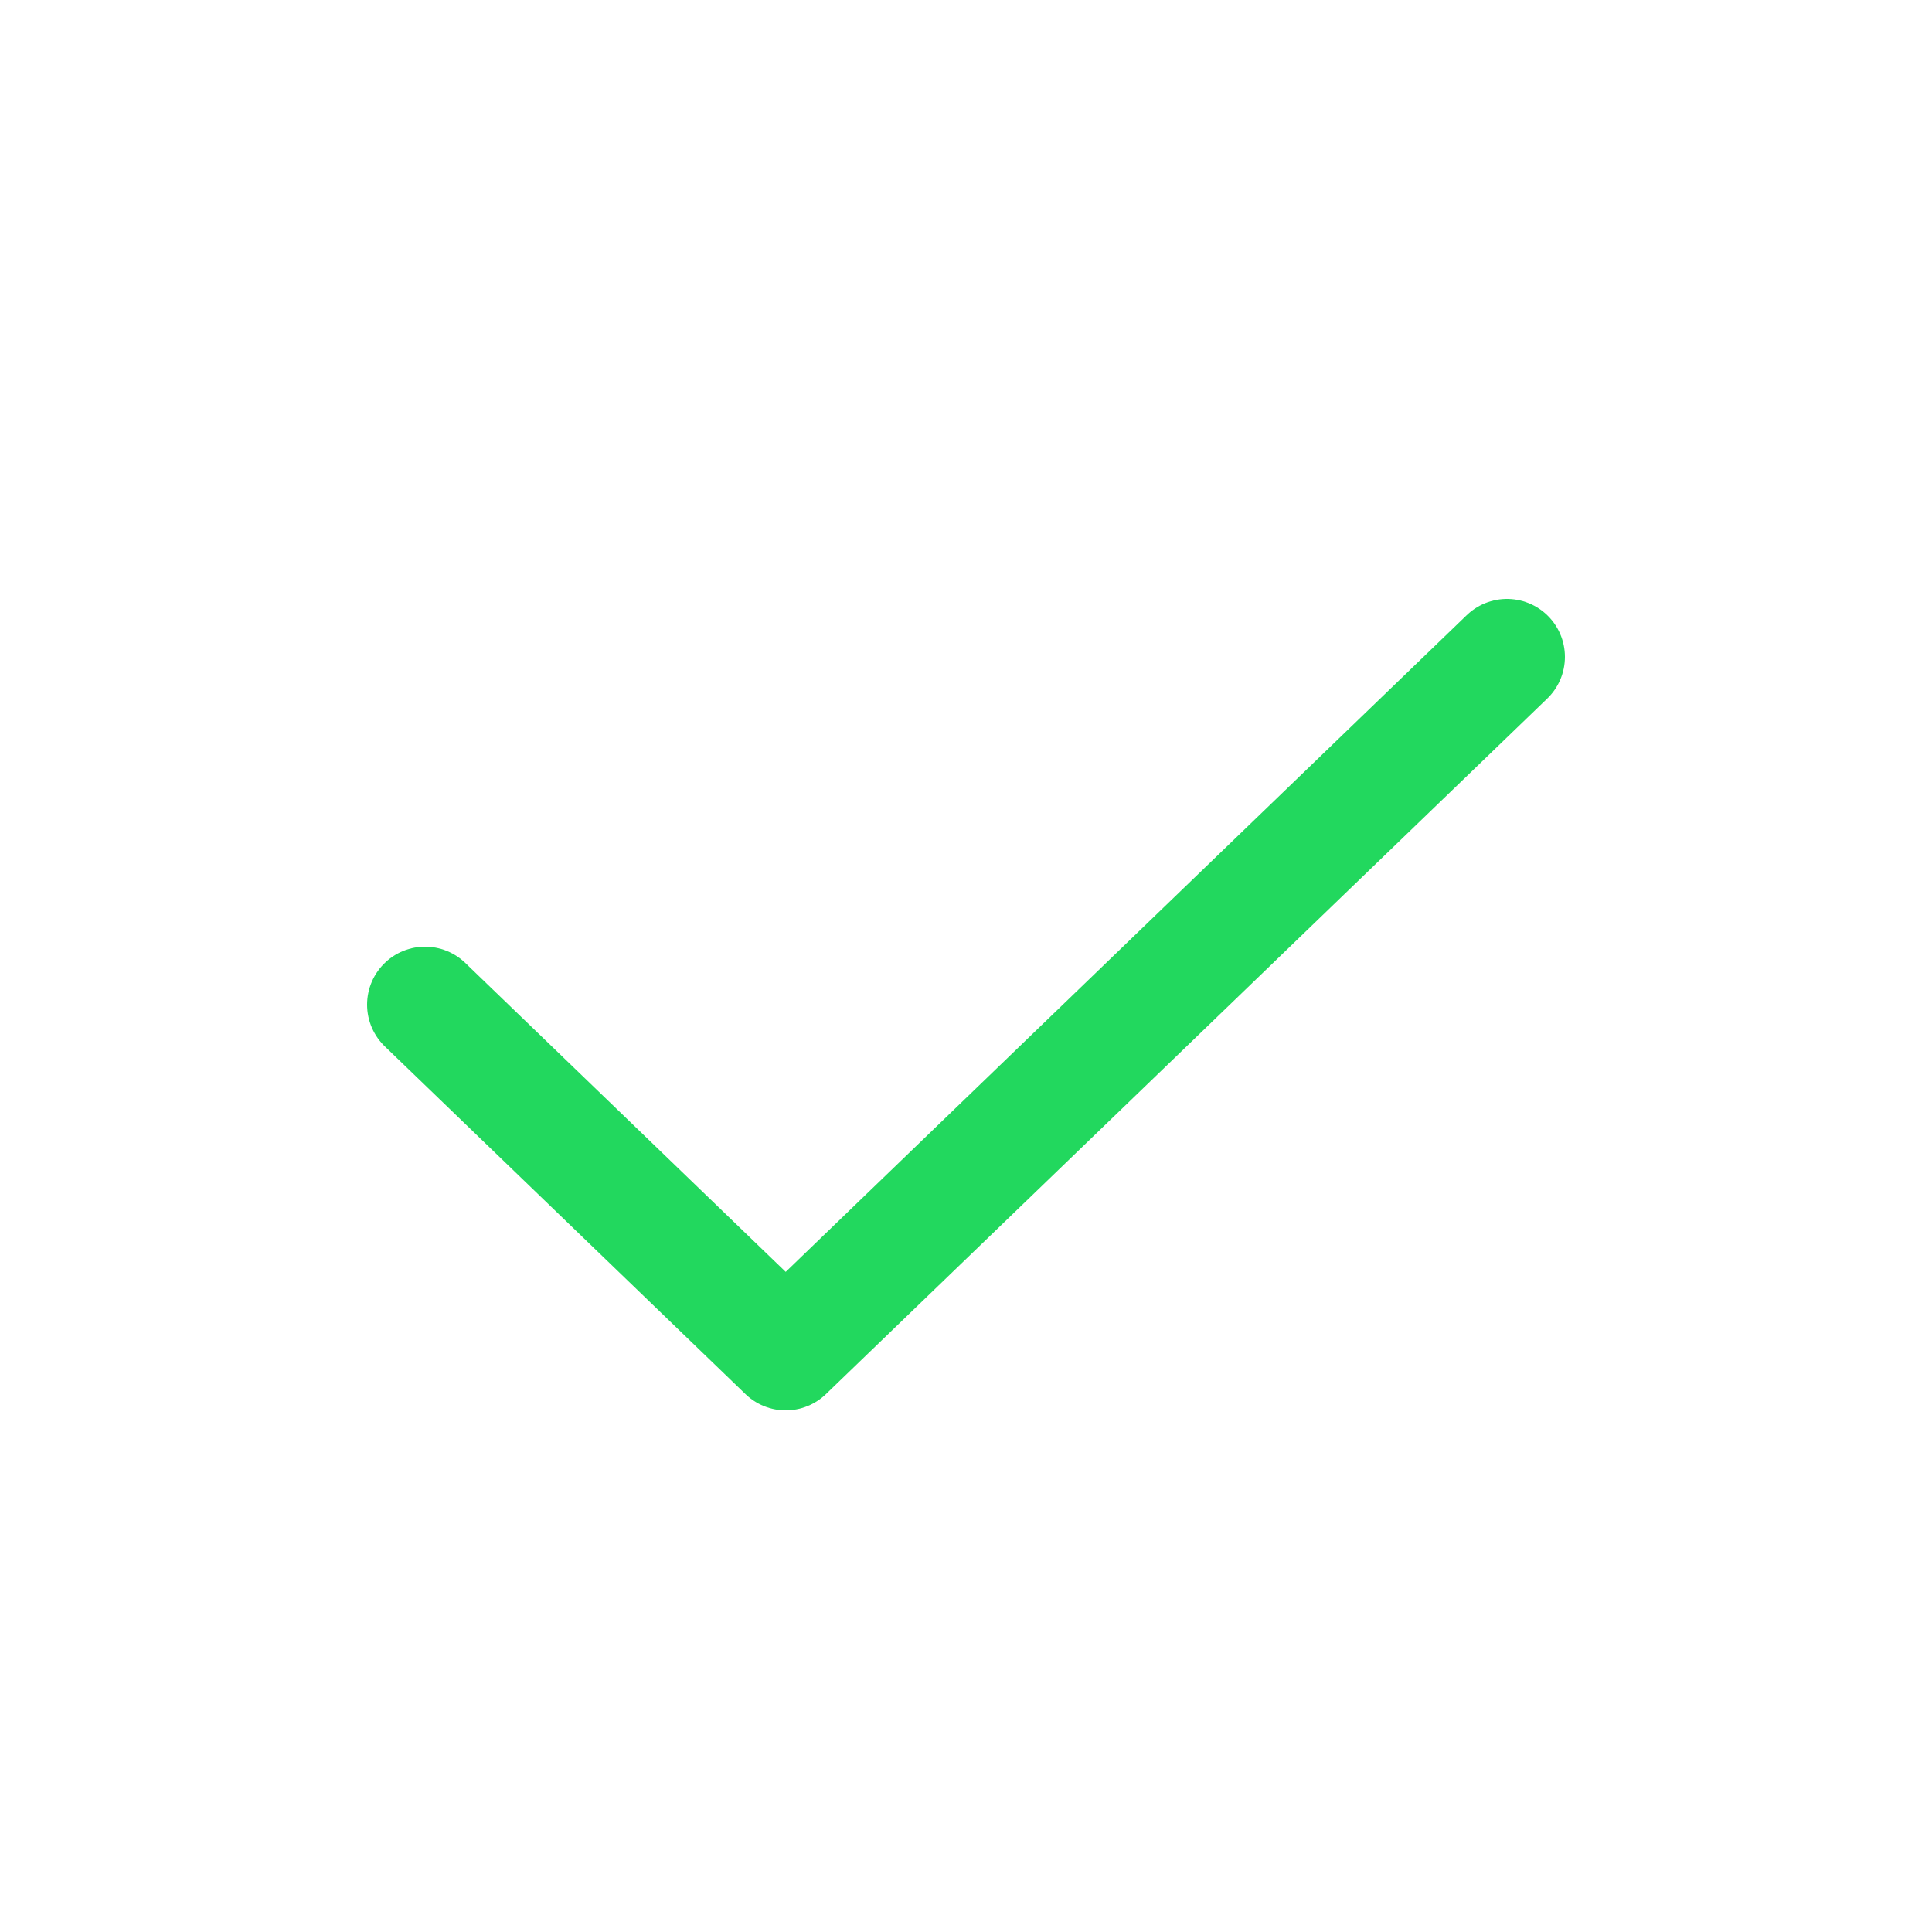
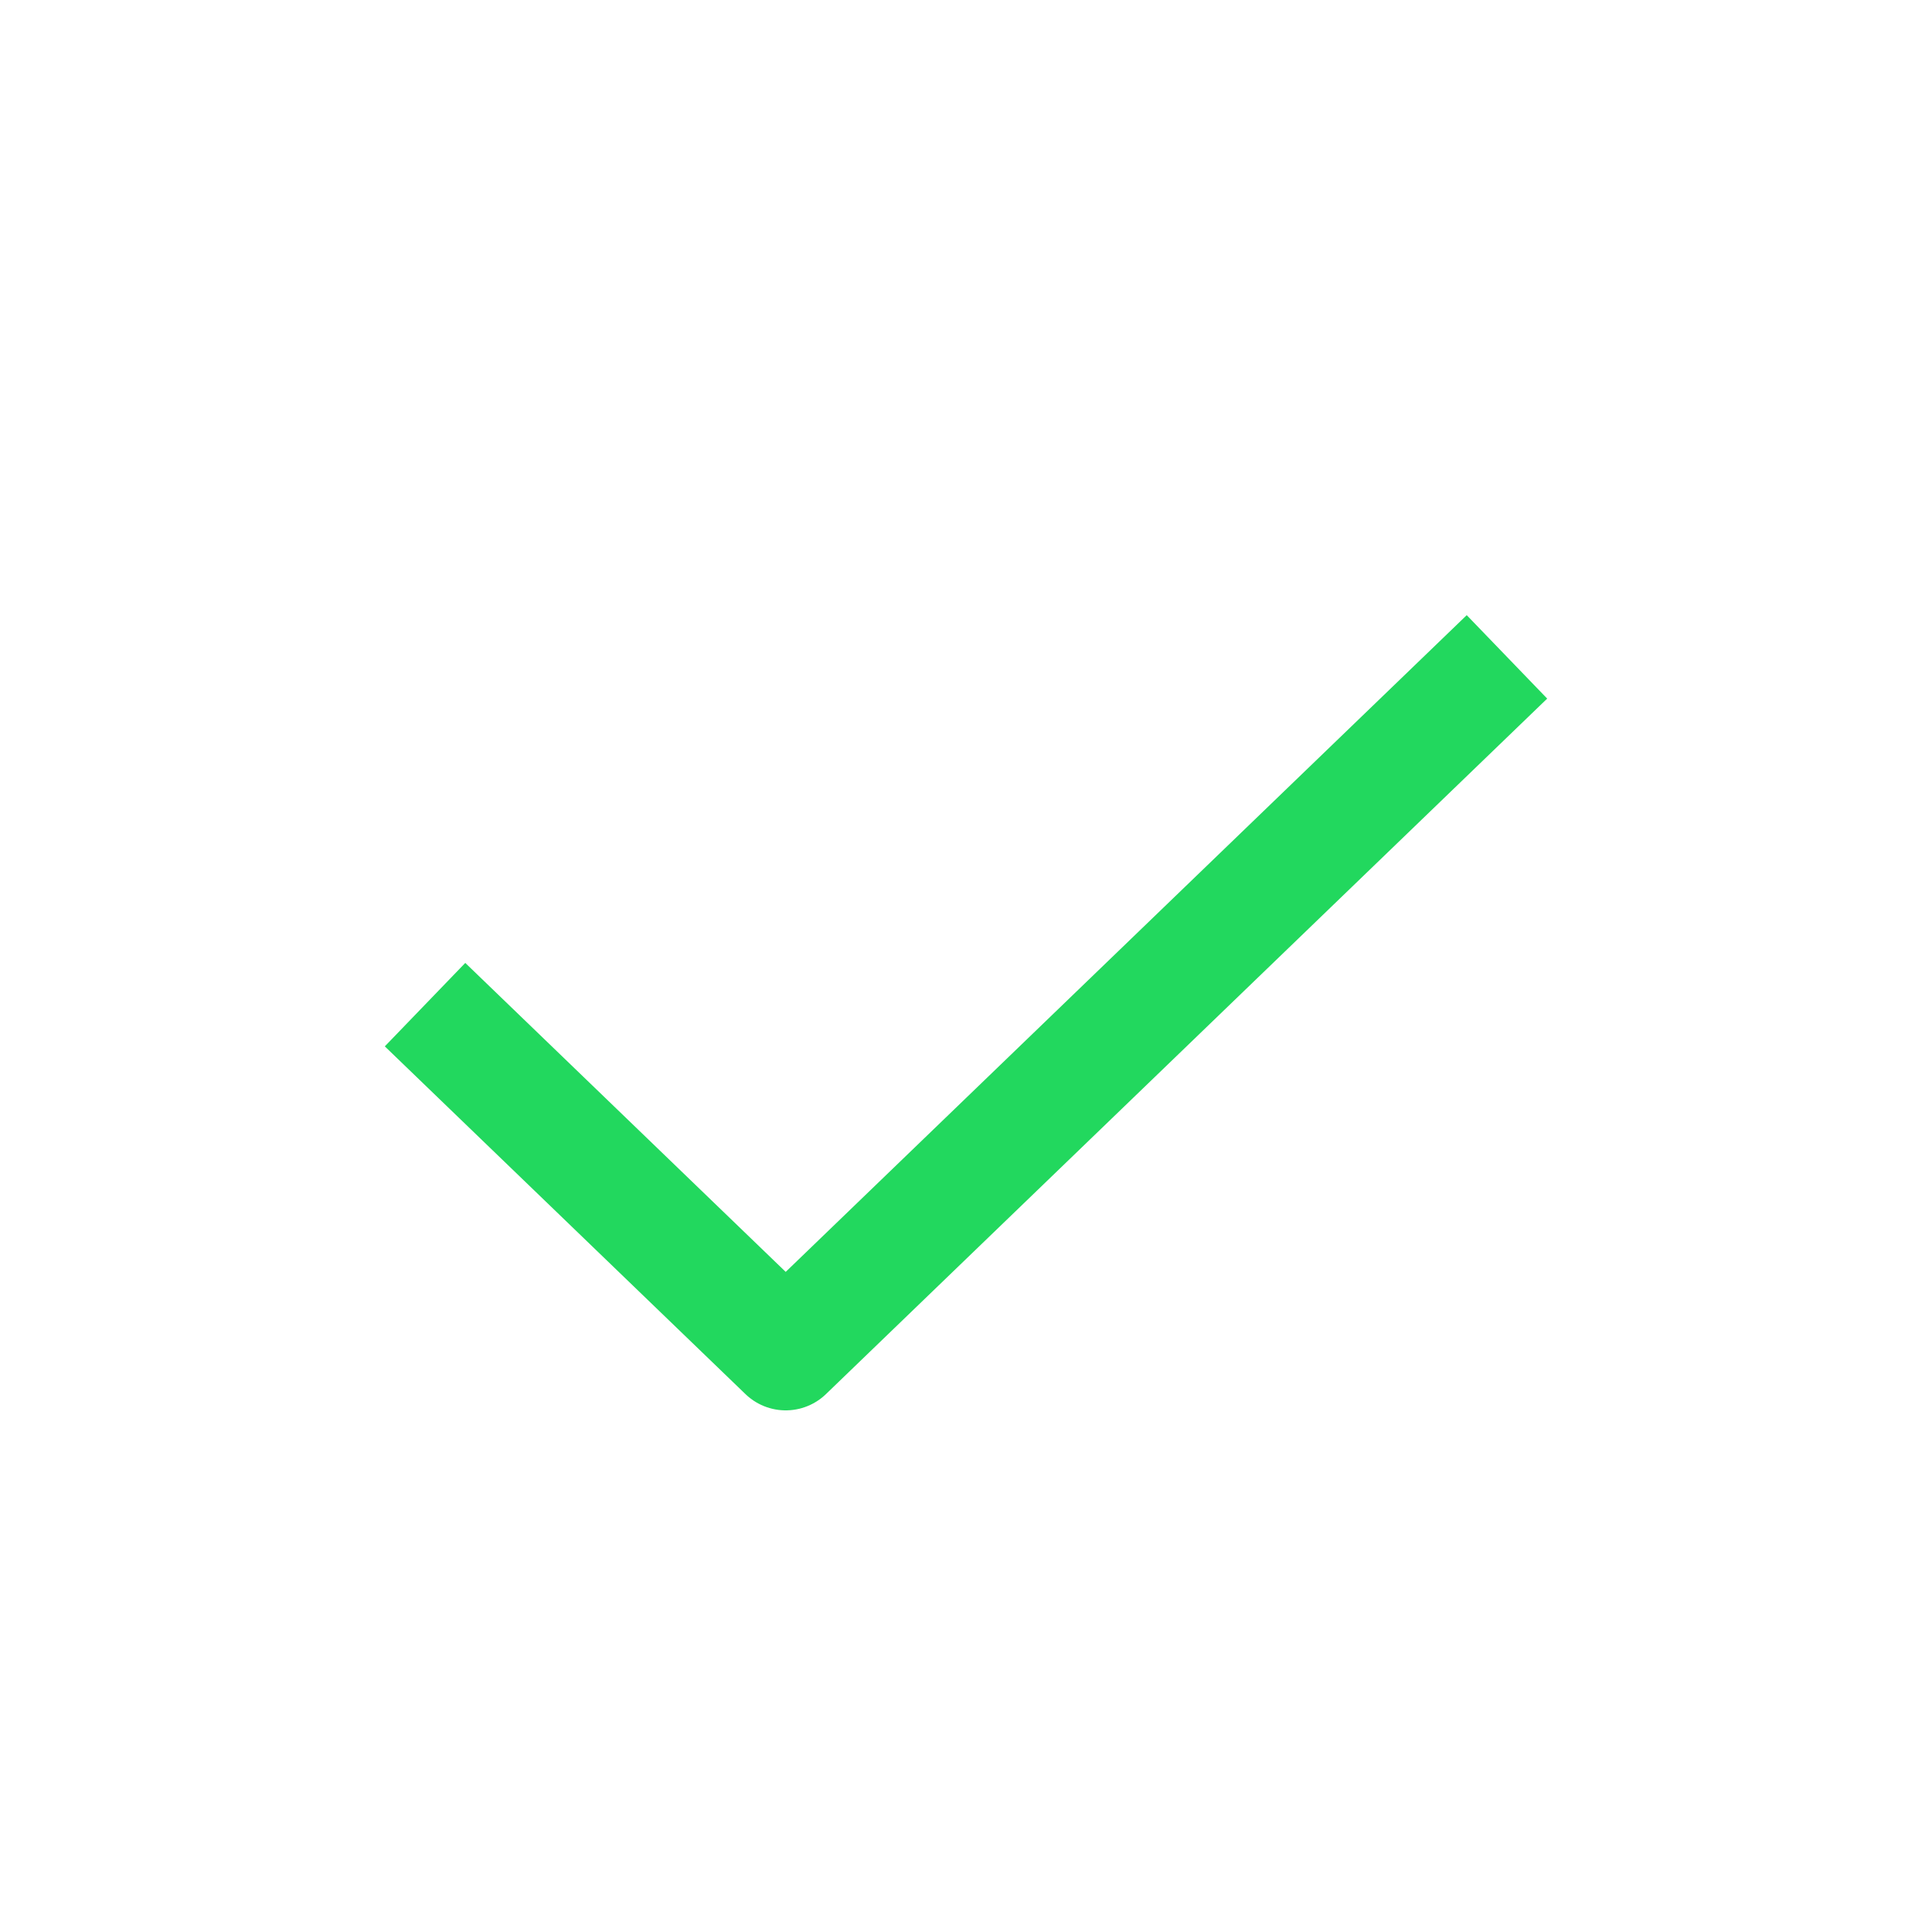
<svg xmlns="http://www.w3.org/2000/svg" width="25px" height="25px" viewBox="0 -0.5 25 25" fill="none">
-   <path d="M5.5 12.5L10.167 17L19.5 8" stroke="#22D85E" stroke-width="1.5" stroke-linecap="round" stroke-linejoin="round" />
+   <path d="M5.5 12.5L10.167 17L19.5 8" stroke="#22D85E" stroke-width="1.5" strokeLinecap="round" stroke-linejoin="round" />
</svg>
